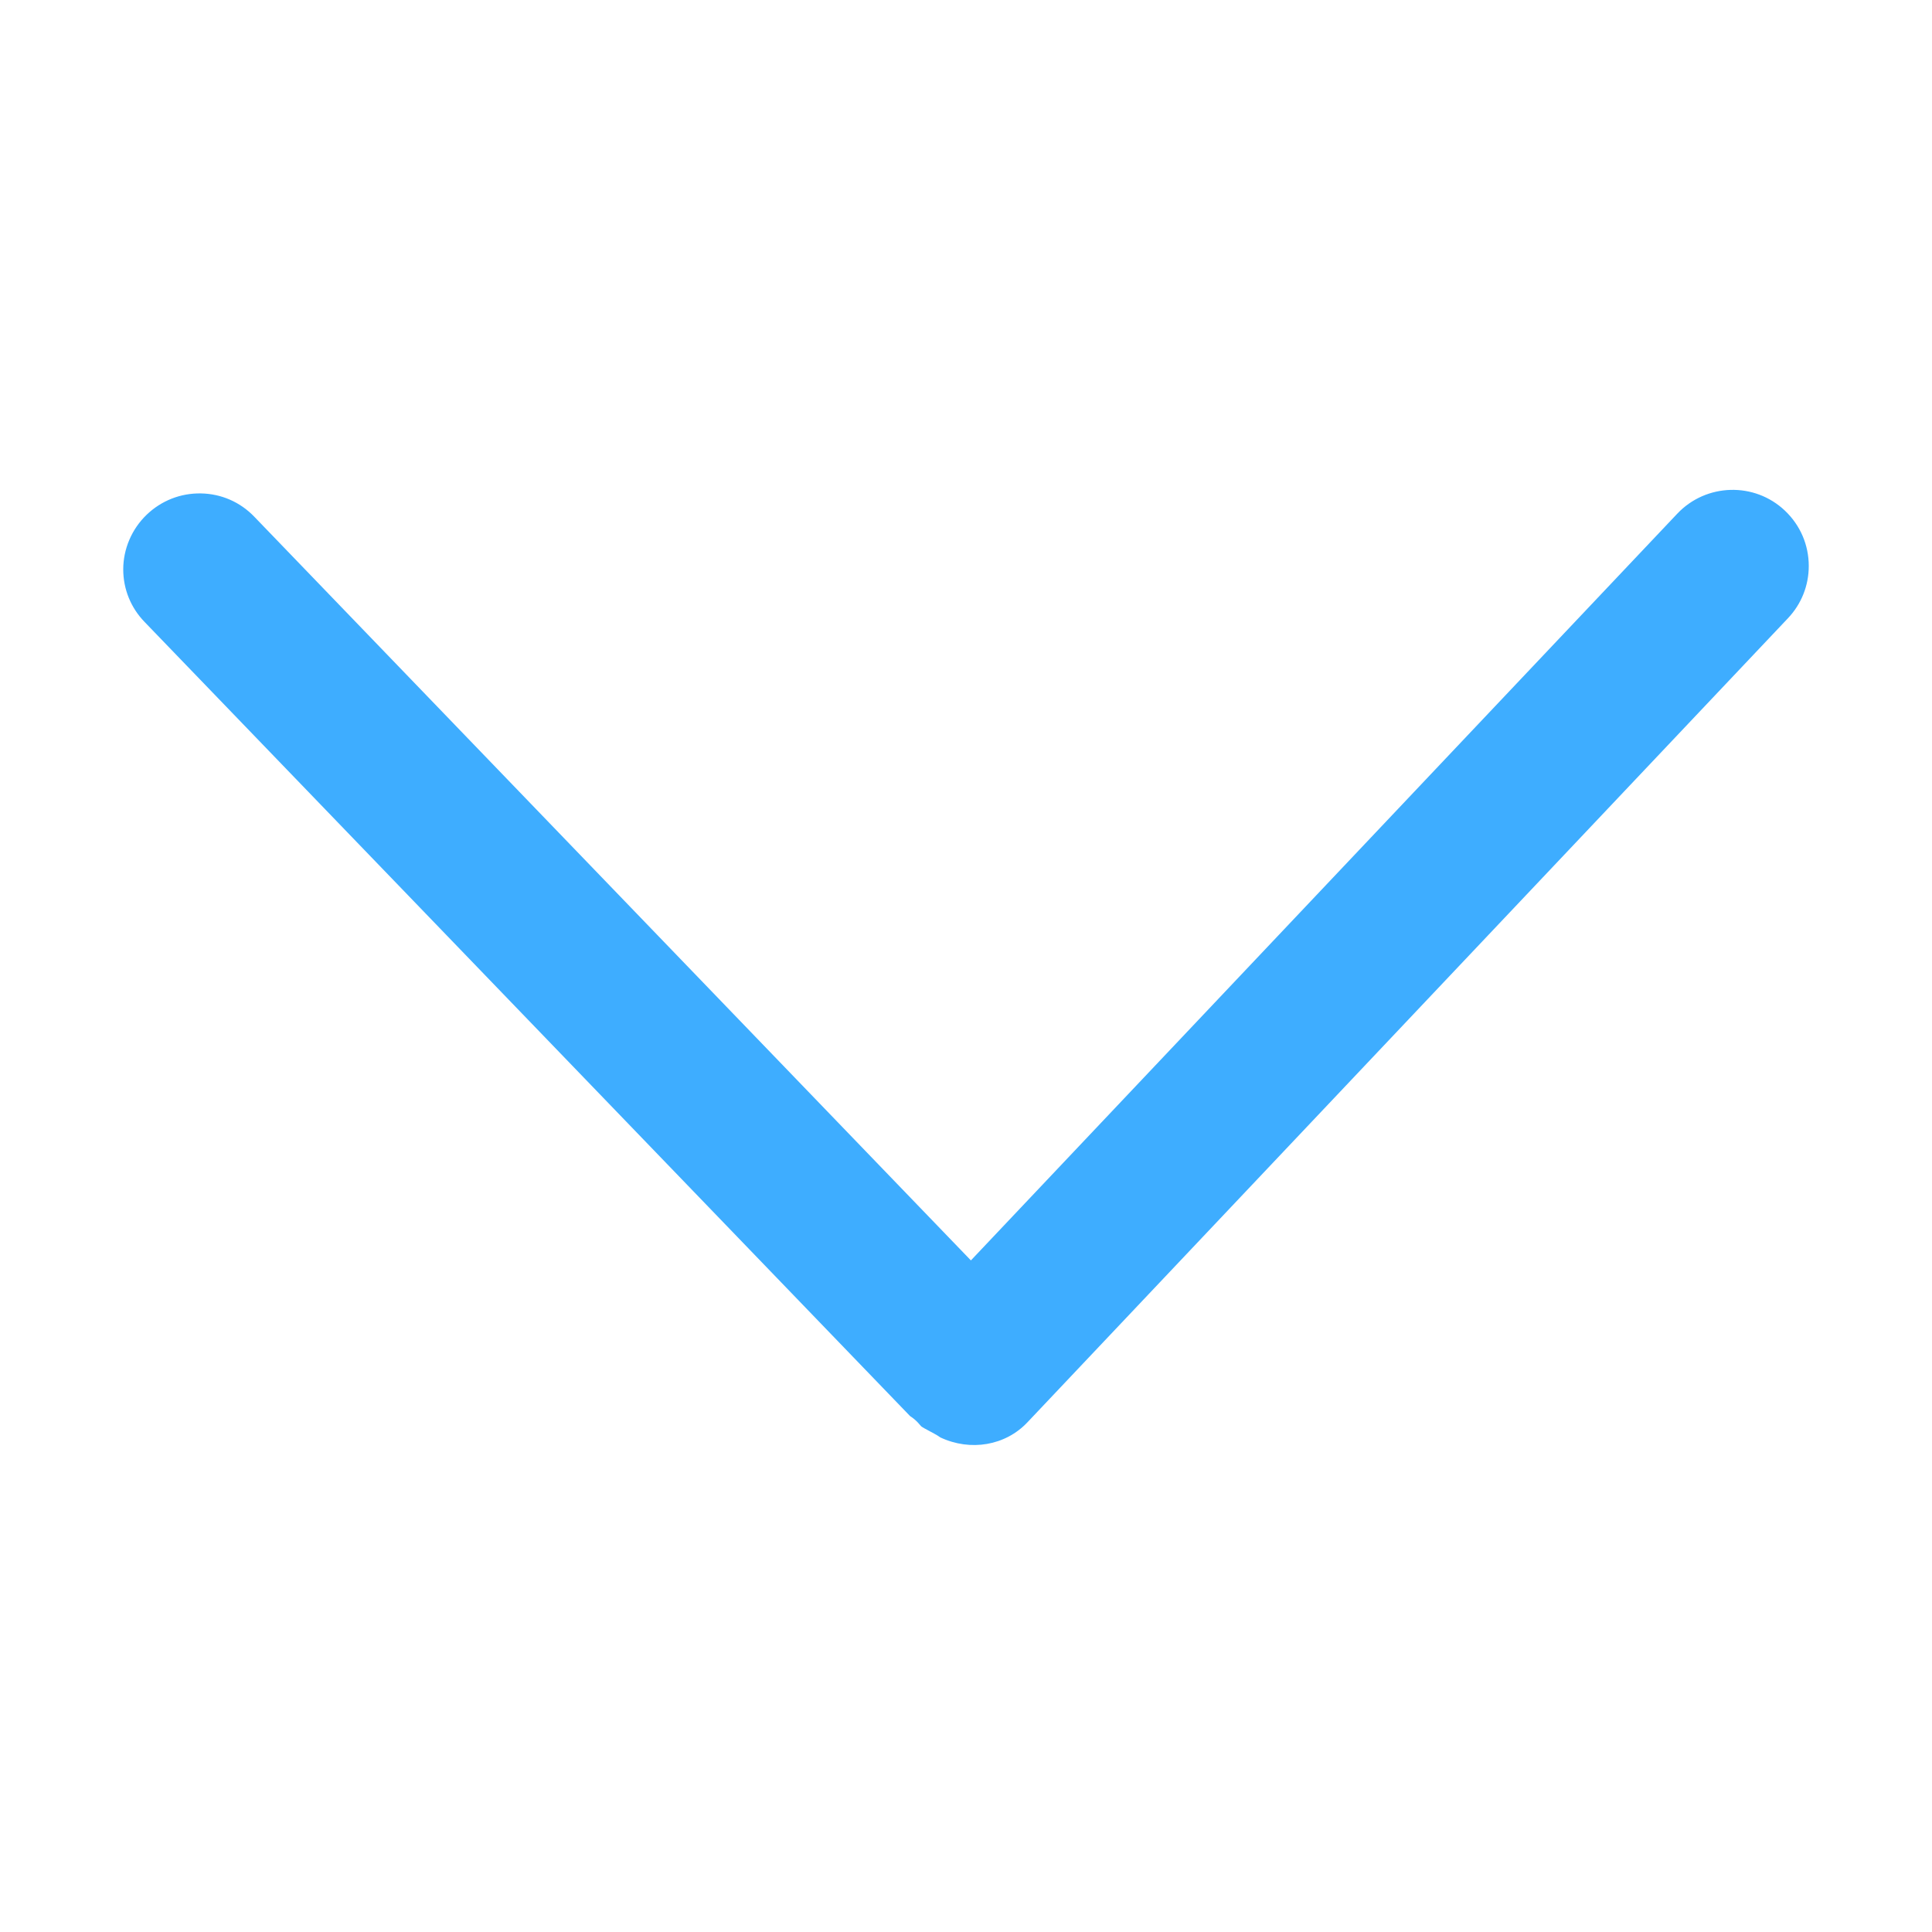
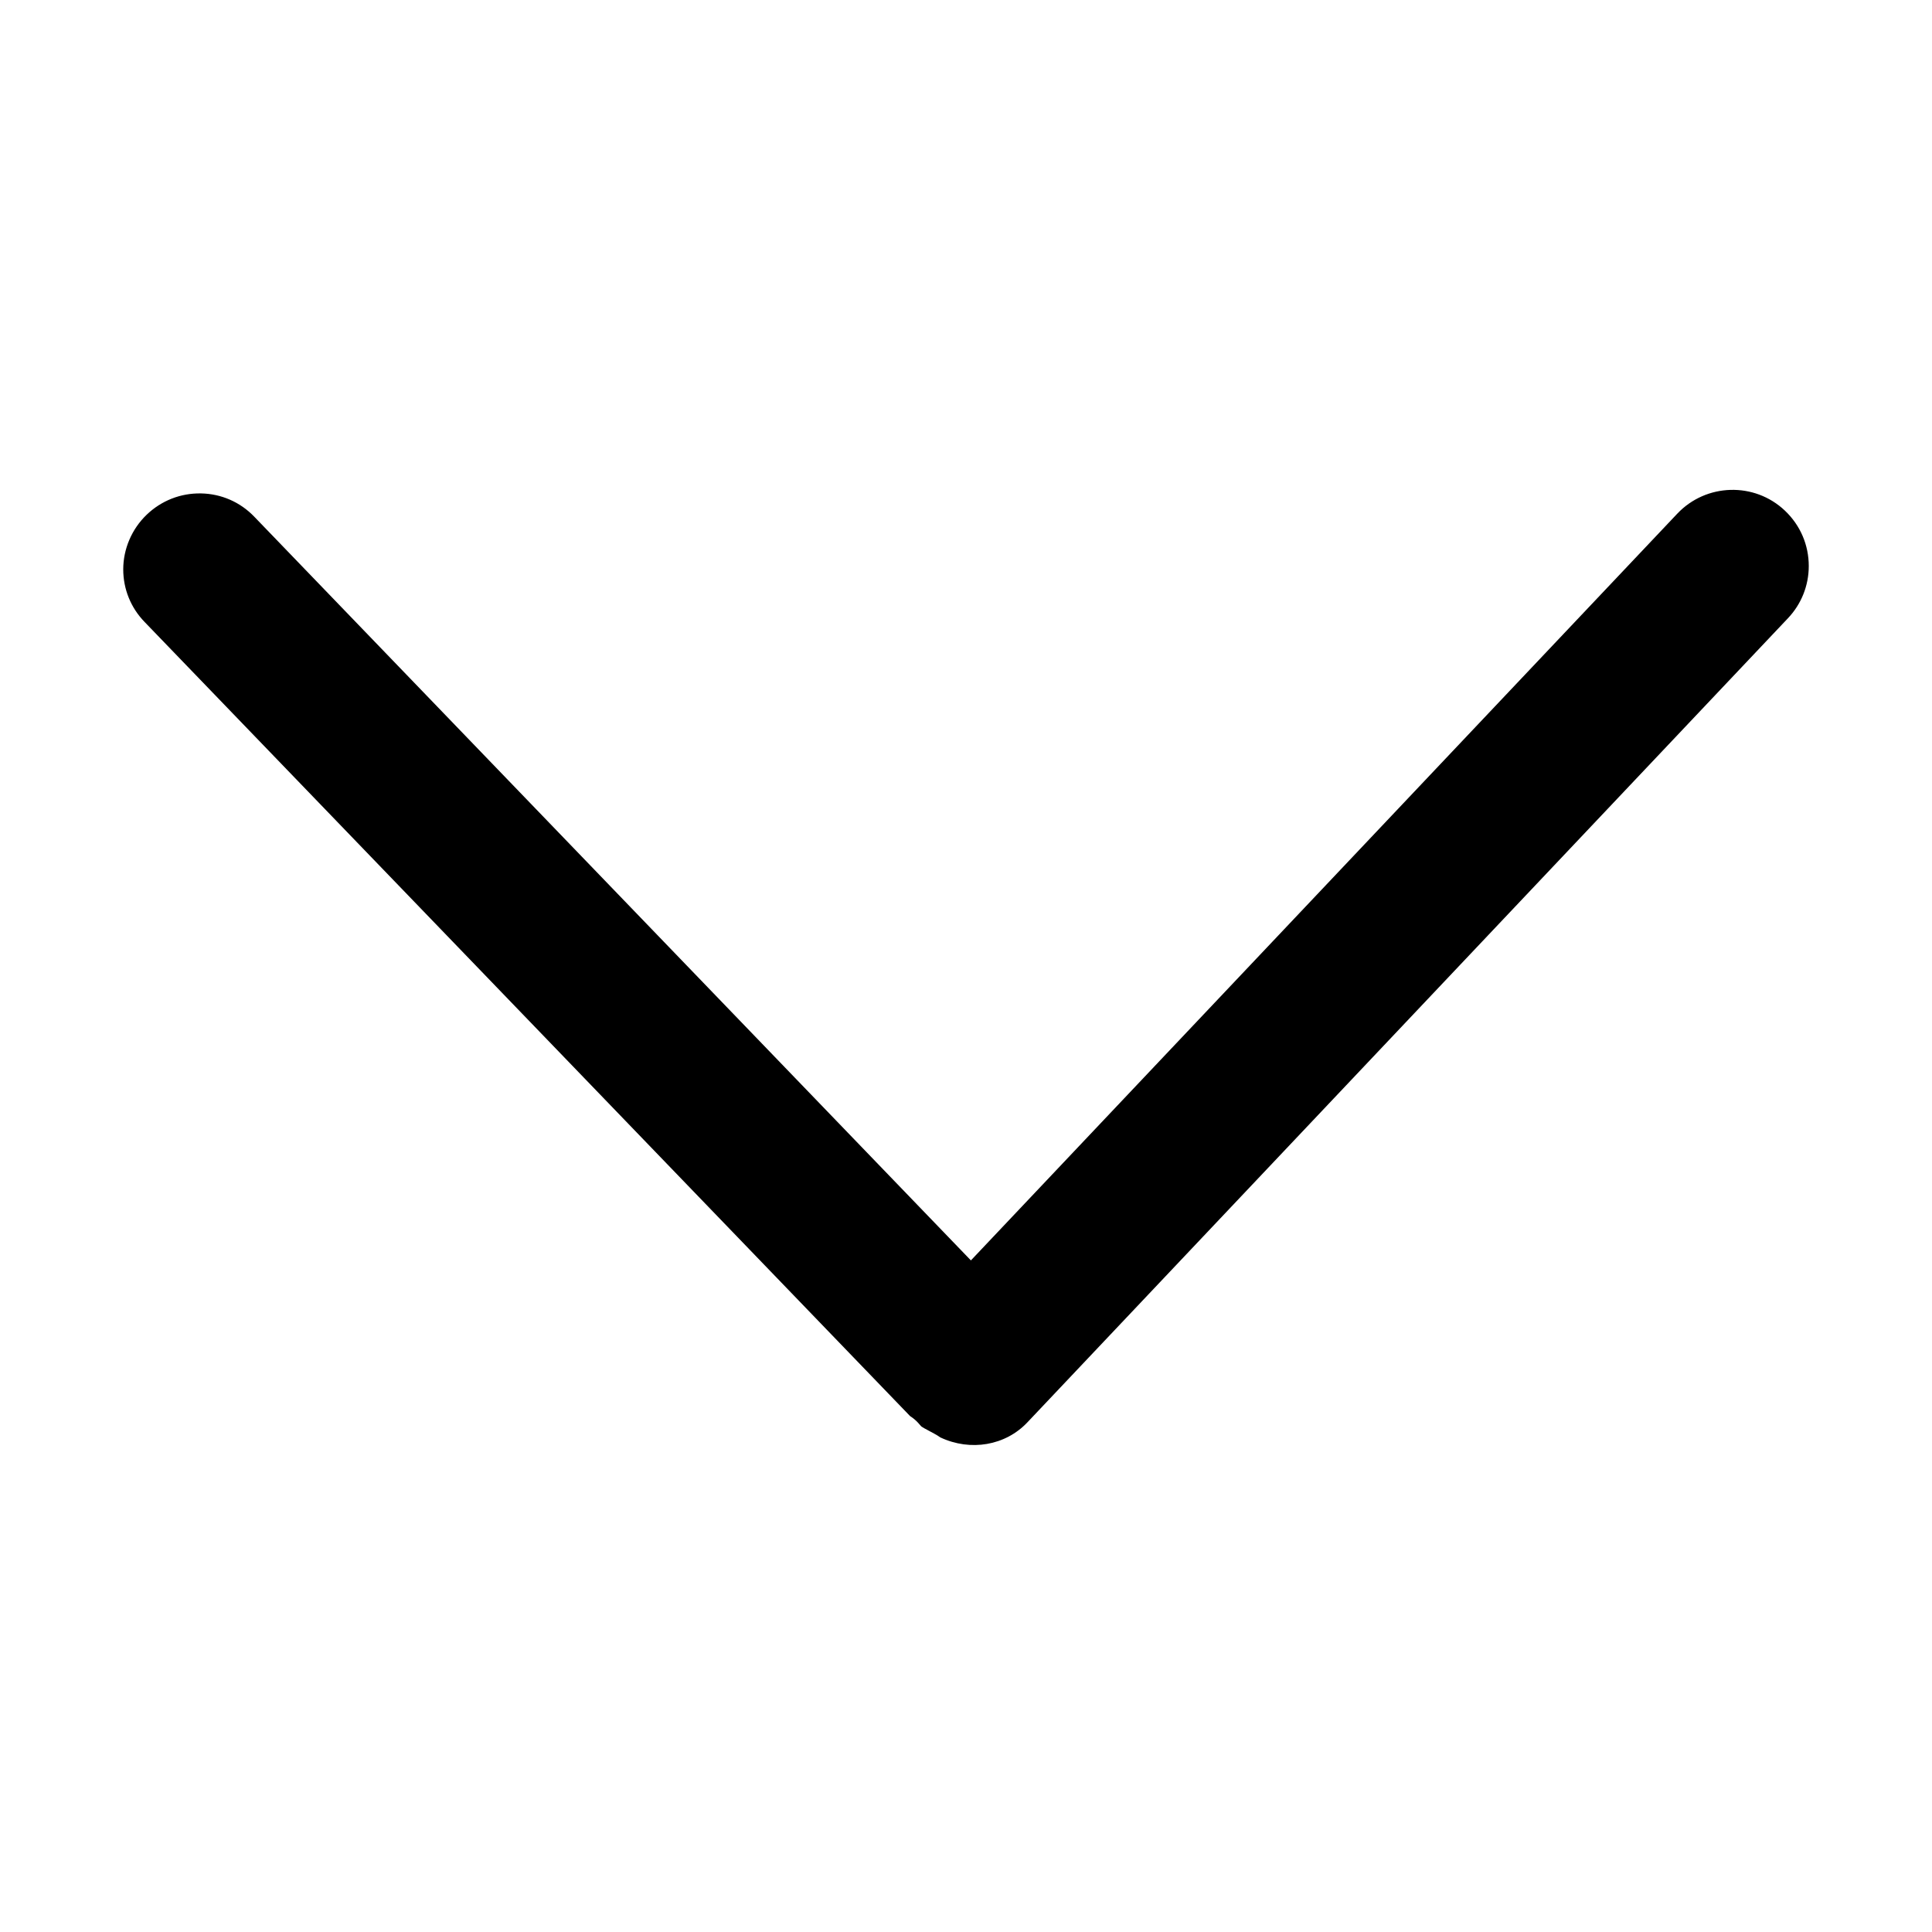
<svg xmlns="http://www.w3.org/2000/svg" t="1710749633427" class="icon" viewBox="0 0 1024 1024" version="1.1" p-id="8561" width="200" height="200">
-   <path d="M65.32 301.784c0-10.825 4.519-21.379 12.398-28.954 7.788-7.485 18.015-11.501 28.79-11.309 10.763 0.193 20.794 4.568 28.244 12.323l379.844 394.198 374.417-395.805c15.316-16.155 40.906-16.873 57.028-1.587 8.15 7.726 12.64 18.159 12.64 29.371 0 10.339-3.921 20.165-11.037 27.671L544.537 753.875c-11.628 12.326-30.119 15.508-46.127 7.99a28.623 28.623 0 0 0-2.95-1.835 118.3 118.3 0 0 0-3.288-1.78c-1.556-0.821-3.04-1.604-3.897-2.249a31.153 31.153 0 0 0-1.68-1.908 21.733 21.733 0 0 0-4.229-3.532L76.682 329.702c-7.347-7.554-11.362-17.45-11.362-27.918z" fill="#3EADFF" p-id="8562" />
+   <path d="M65.32 301.784c0-10.825 4.519-21.379 12.398-28.954 7.788-7.485 18.015-11.501 28.79-11.309 10.763 0.193 20.794 4.568 28.244 12.323l379.844 394.198 374.417-395.805c15.316-16.155 40.906-16.873 57.028-1.587 8.15 7.726 12.64 18.159 12.64 29.371 0 10.339-3.921 20.165-11.037 27.671L544.537 753.875c-11.628 12.326-30.119 15.508-46.127 7.99a28.623 28.623 0 0 0-2.95-1.835 118.3 118.3 0 0 0-3.288-1.78c-1.556-0.821-3.04-1.604-3.897-2.249a31.153 31.153 0 0 0-1.68-1.908 21.733 21.733 0 0 0-4.229-3.532L76.682 329.702c-7.347-7.554-11.362-17.45-11.362-27.918z" p-id="8562" />
</svg>
